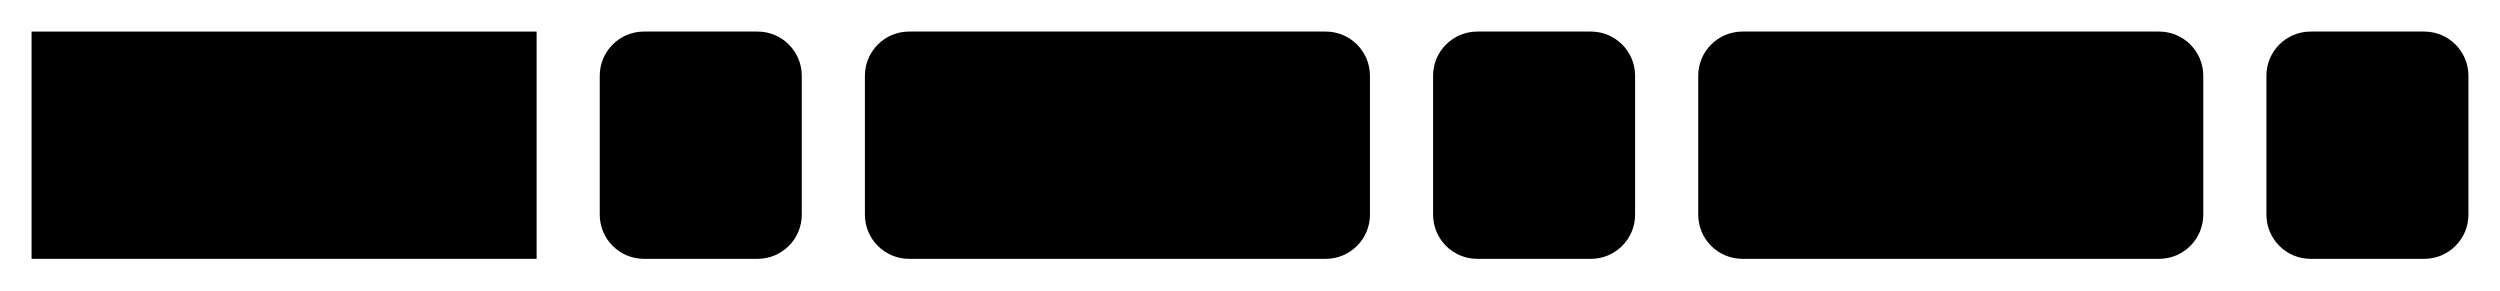
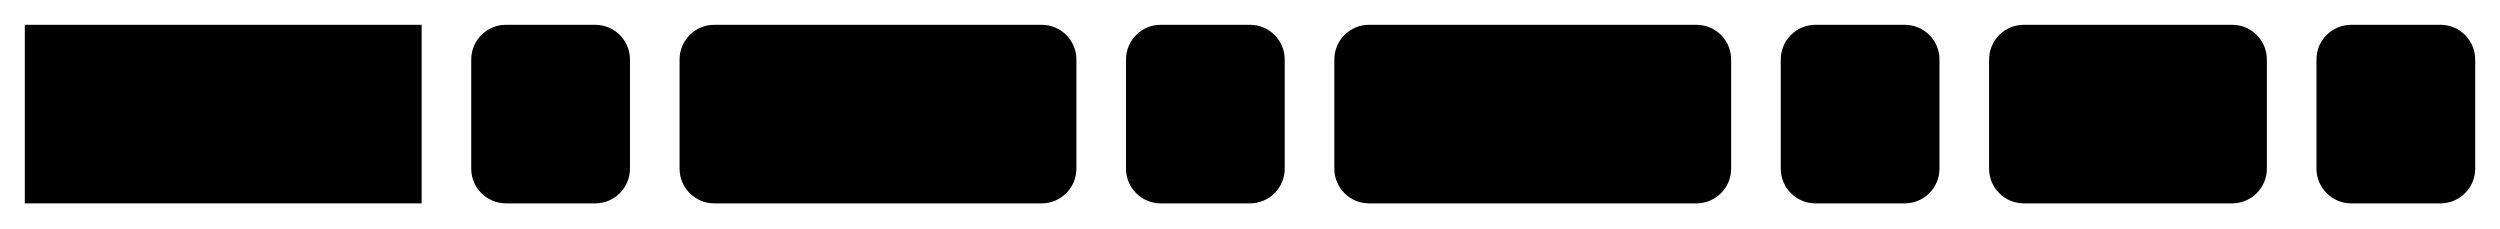
- <svg xmlns="http://www.w3.org/2000/svg" version="1.1" width="396" height="46" viewbox="0 0 396 46">
+ <svg xmlns="http://www.w3.org/2000/svg" version="1.1" width="504" height="46" viewbox="0 0 504 46">
  <defs>
    <style type="text/css">#guide .c{fill:none;stroke:#222222;}#guide .k{fill:#000000;font-family:Roboto Mono,Sans-serif;font-size:20px;}#guide .s{fill:#e4f4ff;stroke:#222222;}#guide .syn{fill:#8D8D8D;font-family:Roboto Mono,Sans-serif;font-size:20px;}</style>
  </defs>
-   <path class="c" d="M0 31h5m80 0h10m32 0h10m80 0h10m32 0h10m80 0h10m32 0h5" />
+   <path class="c" d="M0 31h5m80 0h10m32 0h10m80 0h10m32 0h10m80 0h10m32 0h10m56 0h10m32 0h5" />
  <rect class="s" x="5" y="5" width="80" height="36" />
  <text class="k" x="15" y="31">MATCH</text>
  <rect class="s" x="95" y="5" width="32" height="36" rx="7" />
  <text class="syn" x="105" y="31">(</text>
  <rect class="s" x="137" y="5" width="80" height="36" rx="7" />
  <text class="k" x="147" y="31">field</text>
  <rect class="s" x="227" y="5" width="32" height="36" rx="7" />
  <text class="syn" x="237" y="31">,</text>
  <rect class="s" x="269" y="5" width="80" height="36" rx="7" />
  <text class="k" x="279" y="31">query</text>
  <rect class="s" x="359" y="5" width="32" height="36" rx="7" />
-   <text class="syn" x="369" y="31">)</text>
+   <text class="syn" x="369" y="31">,</text>
+   <rect class="s" x="401" y="5" width="56" height="36" rx="7" />
+   <text class="k" x="411" y="31">map</text>
+   <rect class="s" x="467" y="5" width="32" height="36" rx="7" />
+   <text class="syn" x="477" y="31">)</text>
</svg>
